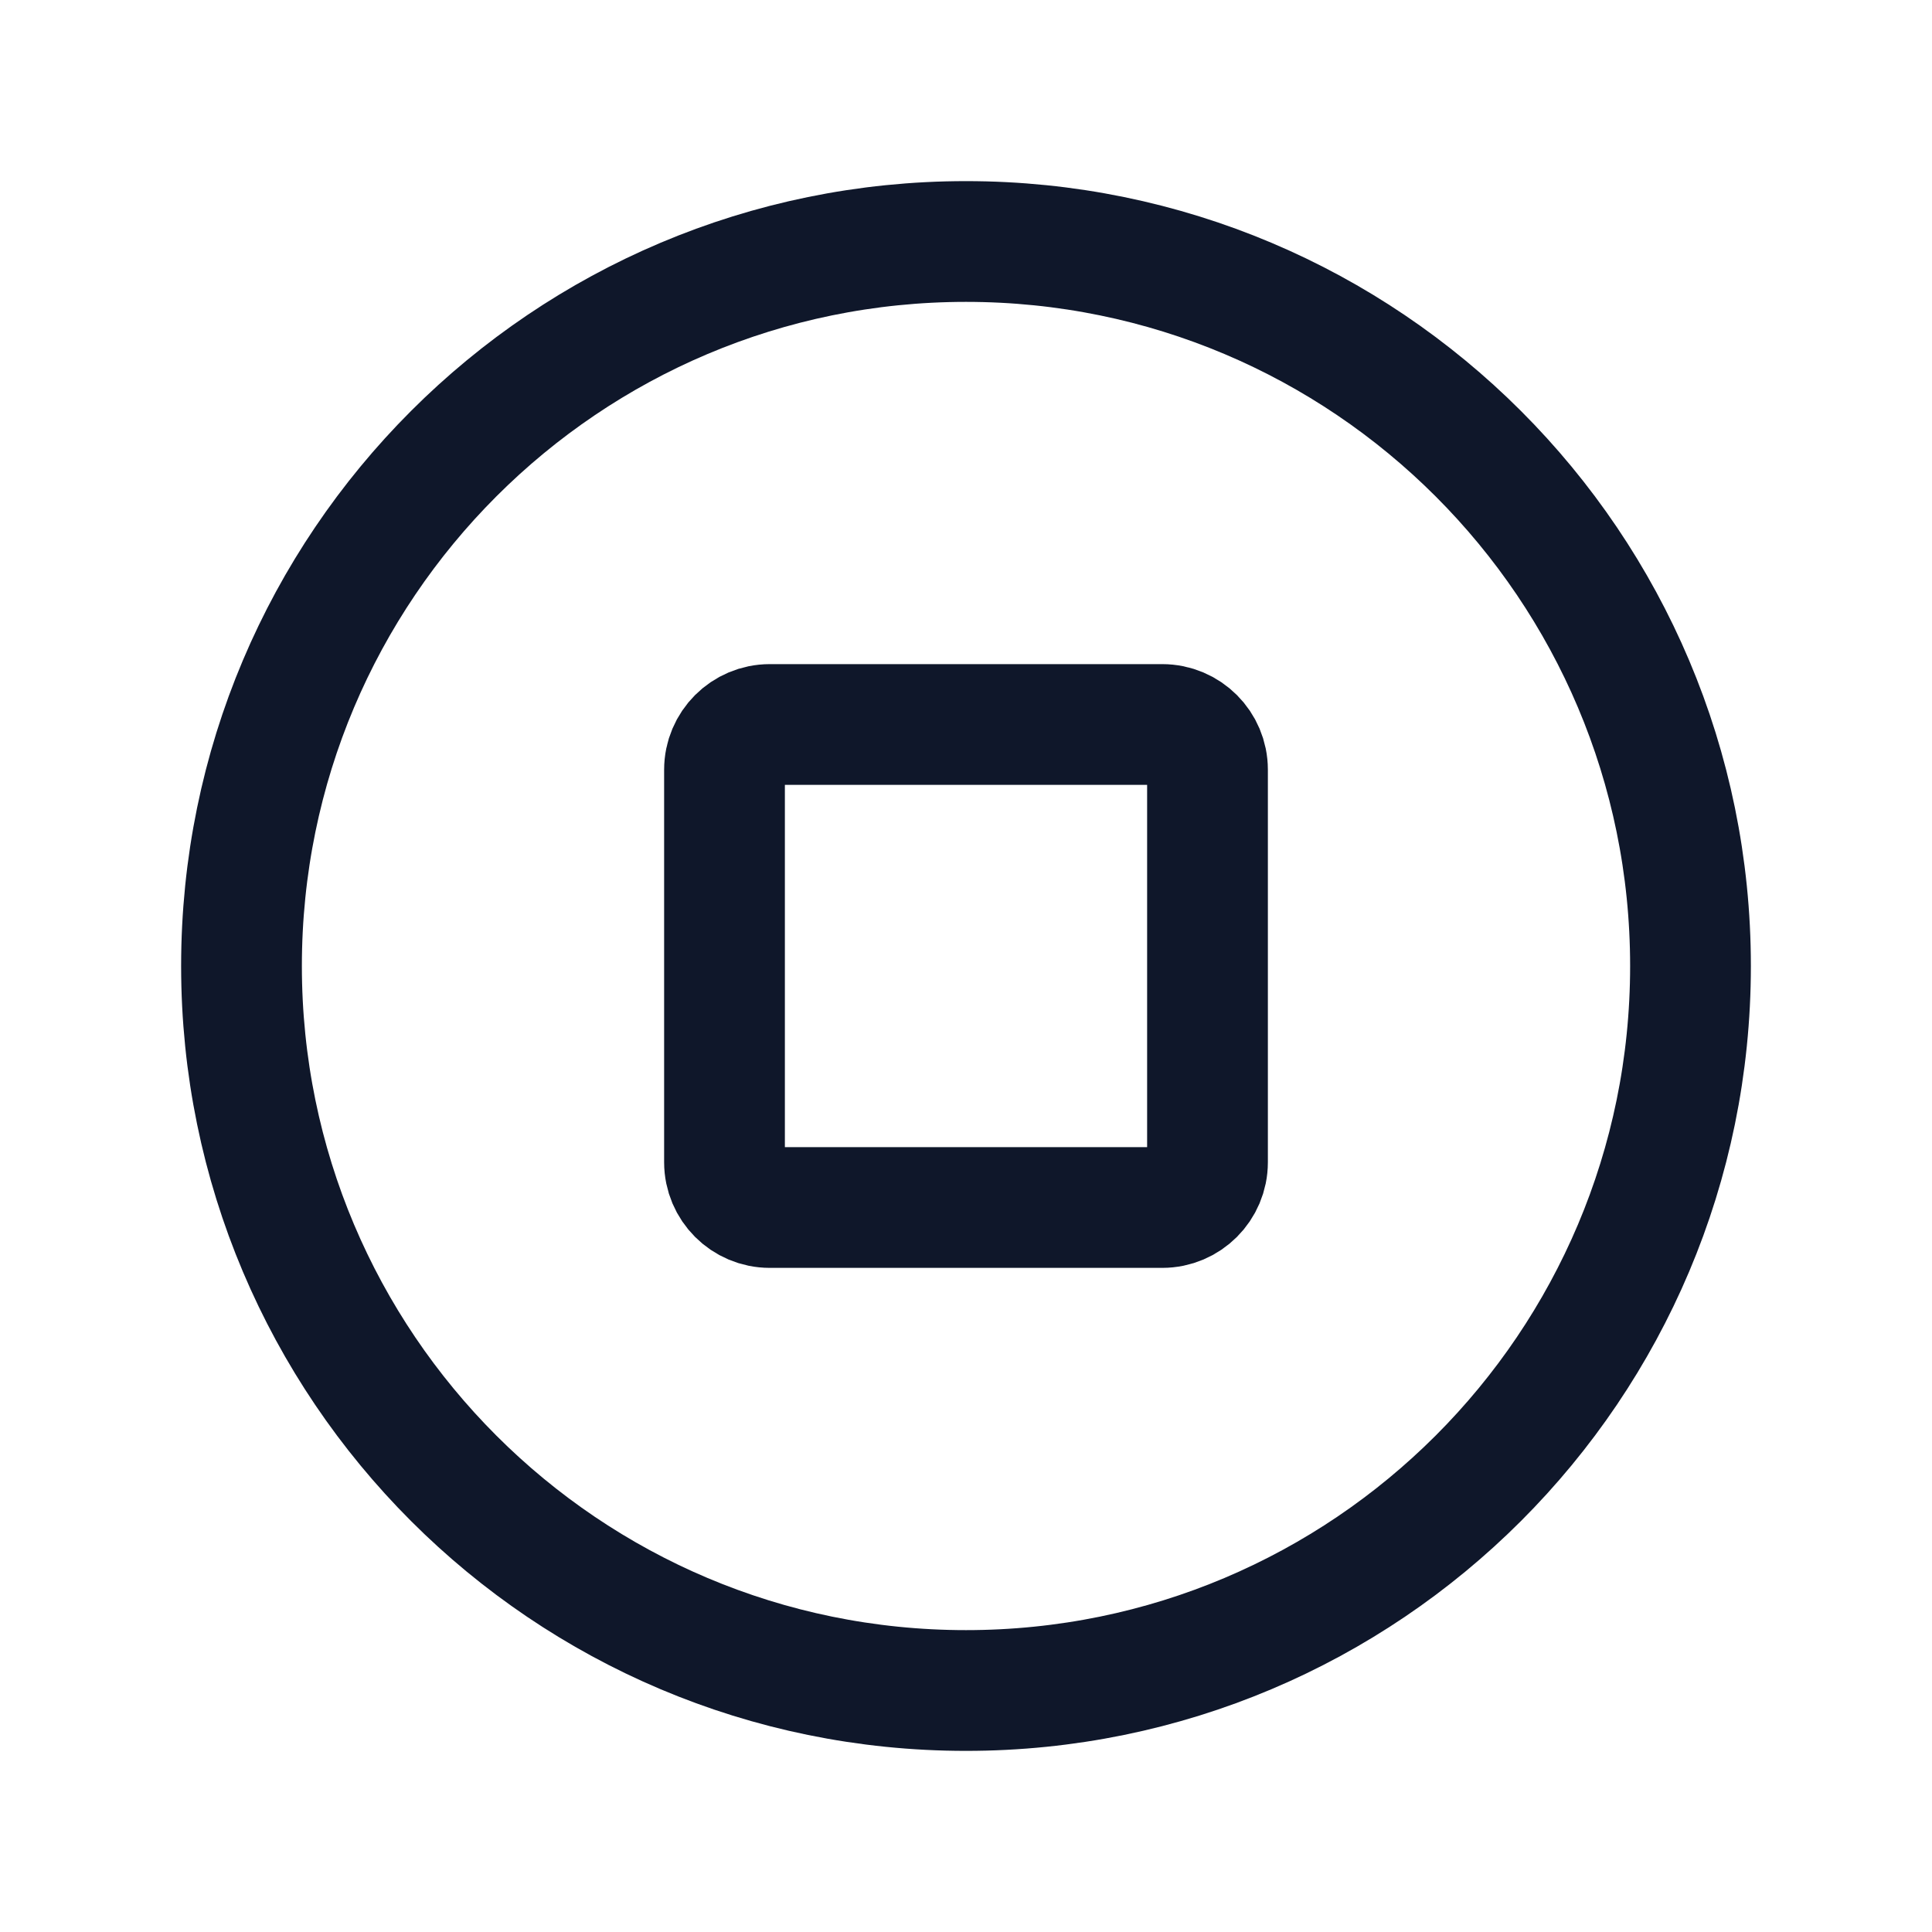
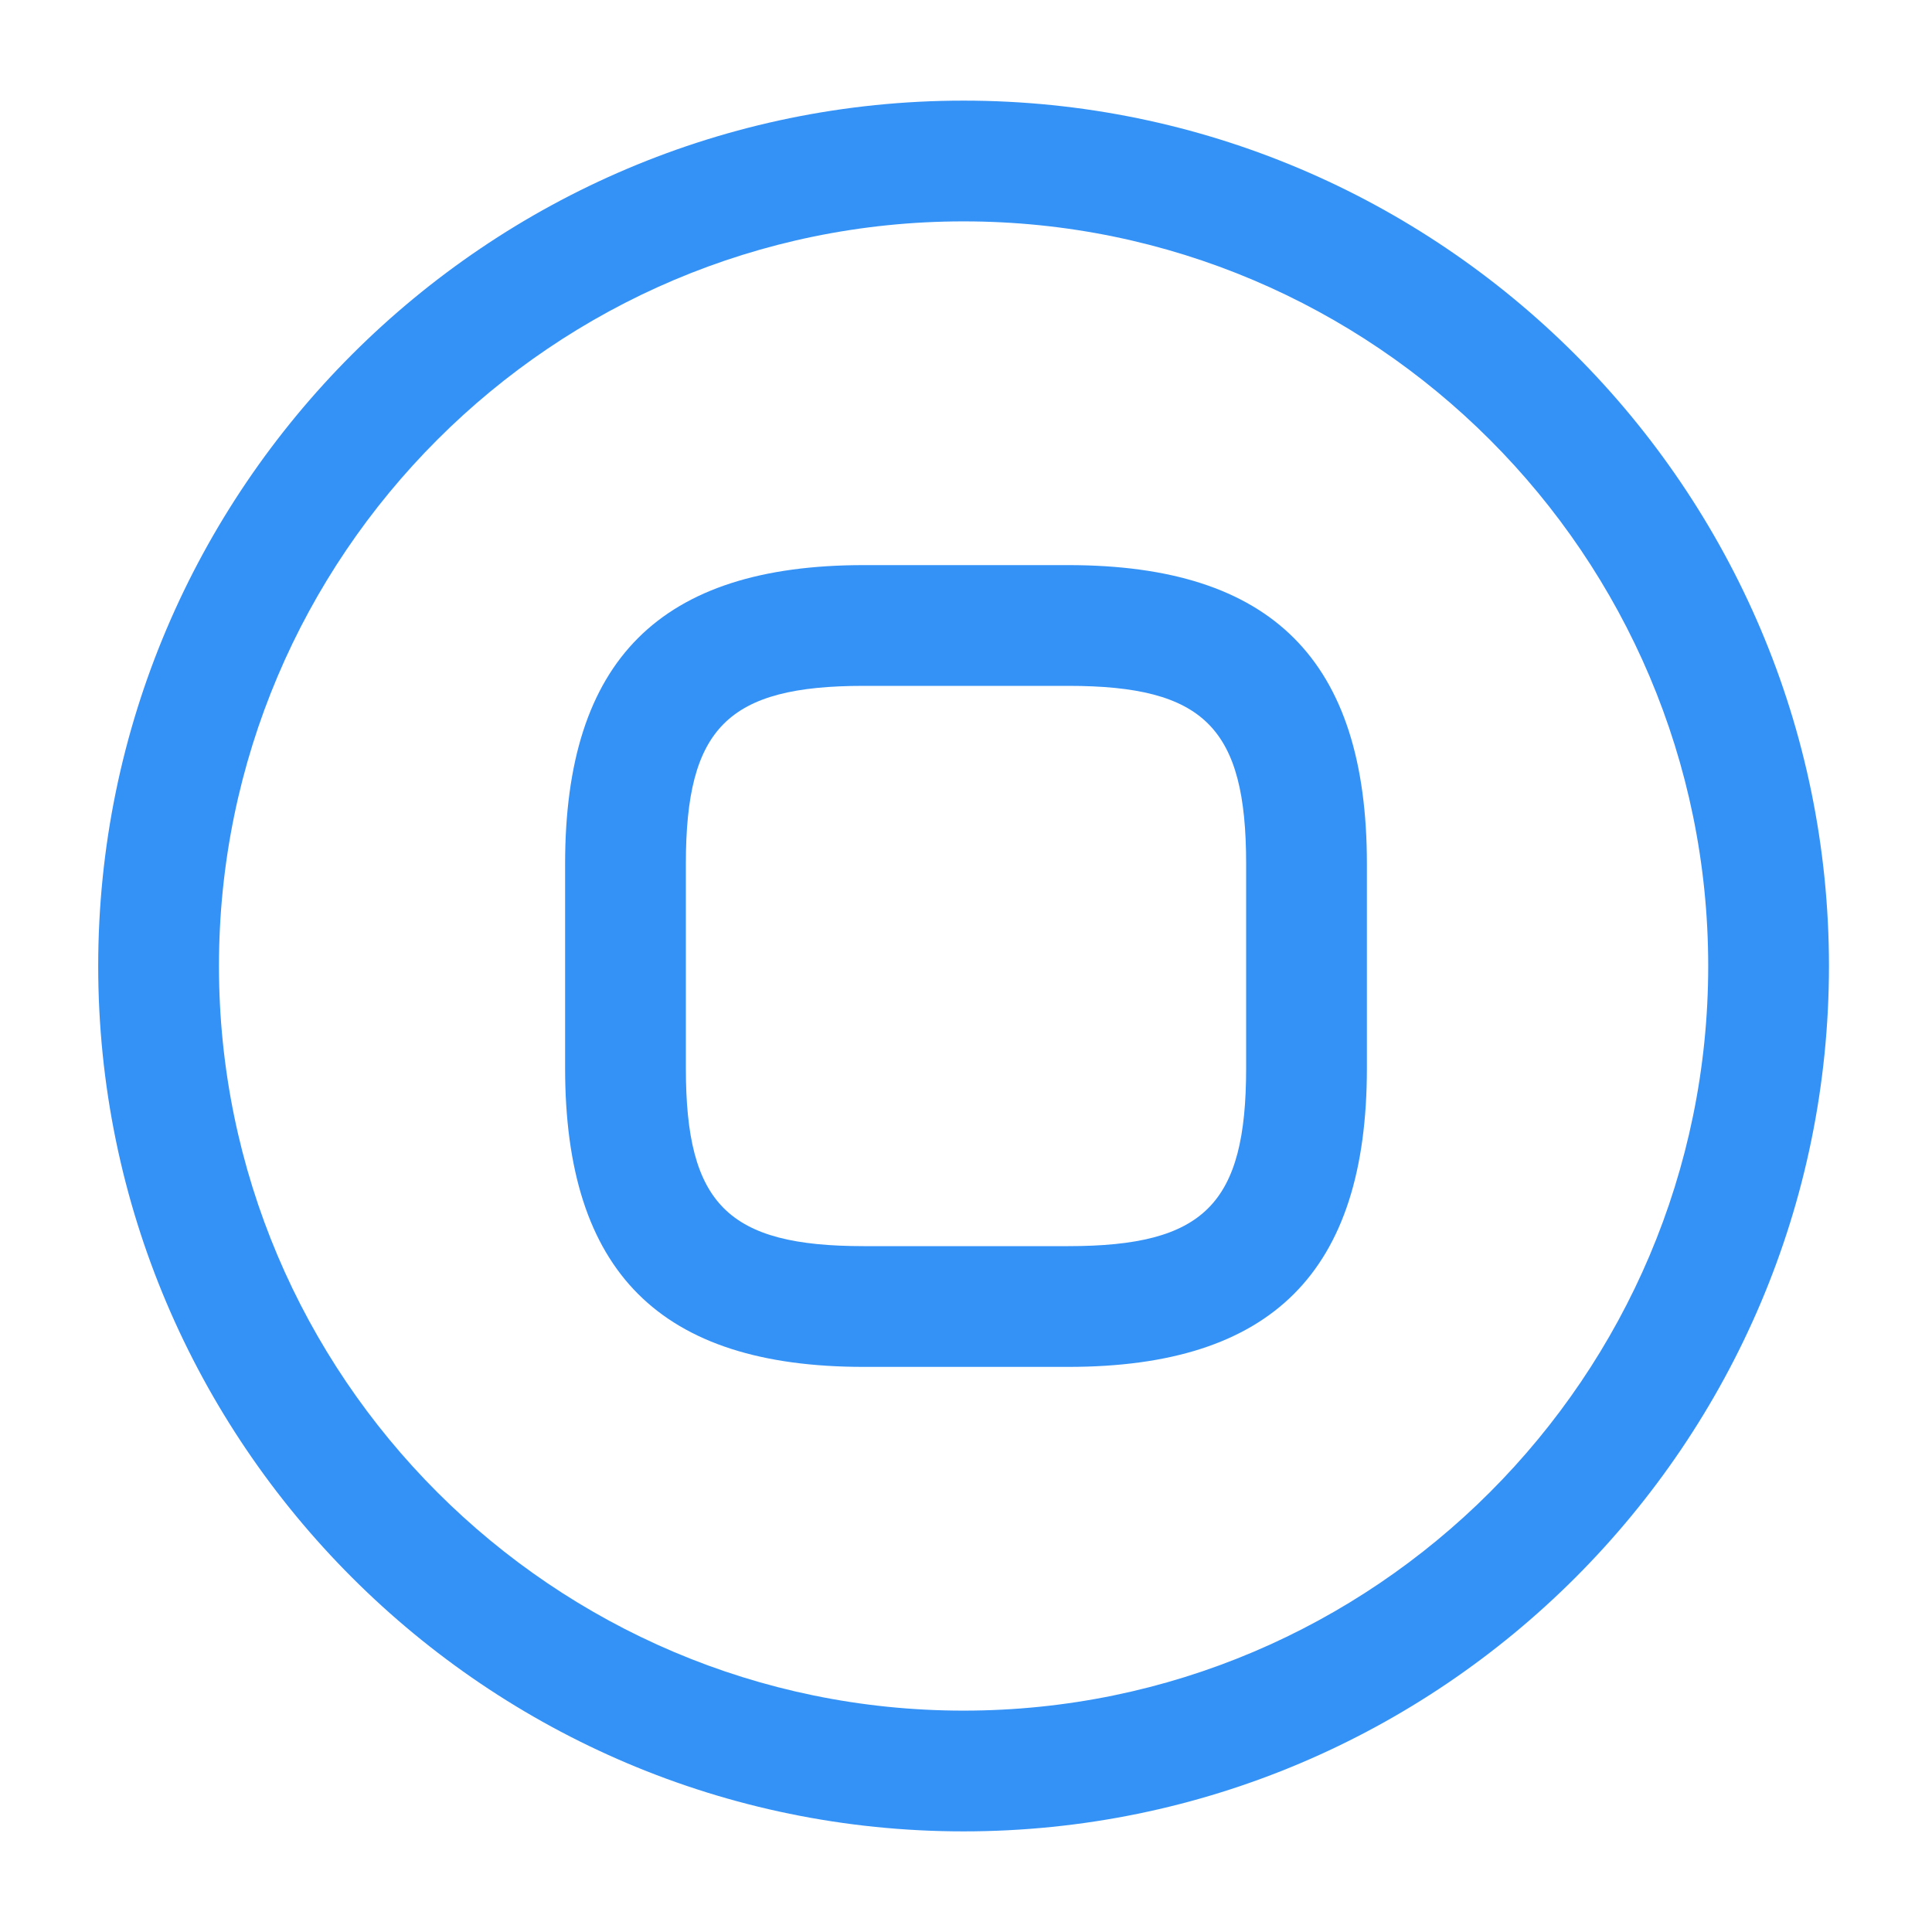
<svg xmlns="http://www.w3.org/2000/svg" width="24" height="24" viewBox="0 0 24 24" fill="none">
-   <path d="M21 12C21 16.971 16.971 21 12 21C7.029 21 3 16.971 3 12C3 7.029 7.029 3 12 3C16.971 3 21 7.029 21 12Z" stroke="#0F172A" stroke-width="1.5" stroke-linecap="round" stroke-linejoin="round" />
-   <path d="M9 9.562C9 9.252 9.252 9 9.562 9H14.438C14.748 9 15 9.252 15 9.562V14.438C15 14.748 14.748 15 14.438 15H9.562C9.252 15 9 14.748 9 14.438V9.562Z" stroke="#0F172A" stroke-width="1.5" stroke-linecap="round" stroke-linejoin="round" />
+   <path d="M11.97 22.75C6.05 22.75 1.22 17.93 1.22 12C1.22 6.07 6.05 1.25 11.97 1.25C17.89 1.25 22.72 6.07 22.72 12C22.72 17.93 17.9 22.75 11.97 22.75ZM11.97 2.75C6.87 2.75 2.72 6.9 2.72 12C2.72 17.1 6.87 21.25 11.97 21.25C17.07 21.25 21.22 17.1 21.22 12C21.22 6.9 17.07 2.75 11.97 2.75Z" fill="#3492F7" />
+   <path d="M13.27 16.98H10.73C8.2 16.98 7.02 15.8 7.02 13.27V10.73C7.02 8.2 8.2 7.02 10.73 7.02H13.27C15.8 7.02 16.98 8.2 16.98 10.73V13.27C16.98 15.8 15.8 16.98 13.27 16.98ZM10.73 8.52C9.04 8.52 8.52 9.04 8.52 10.73V13.27C8.52 14.96 9.04 15.48 10.73 15.48H13.27C14.96 15.48 15.48 14.96 15.48 13.27V10.73C15.48 9.04 14.96 8.52 13.27 8.52H10.73Z" fill="#3492F7" />
</svg>
